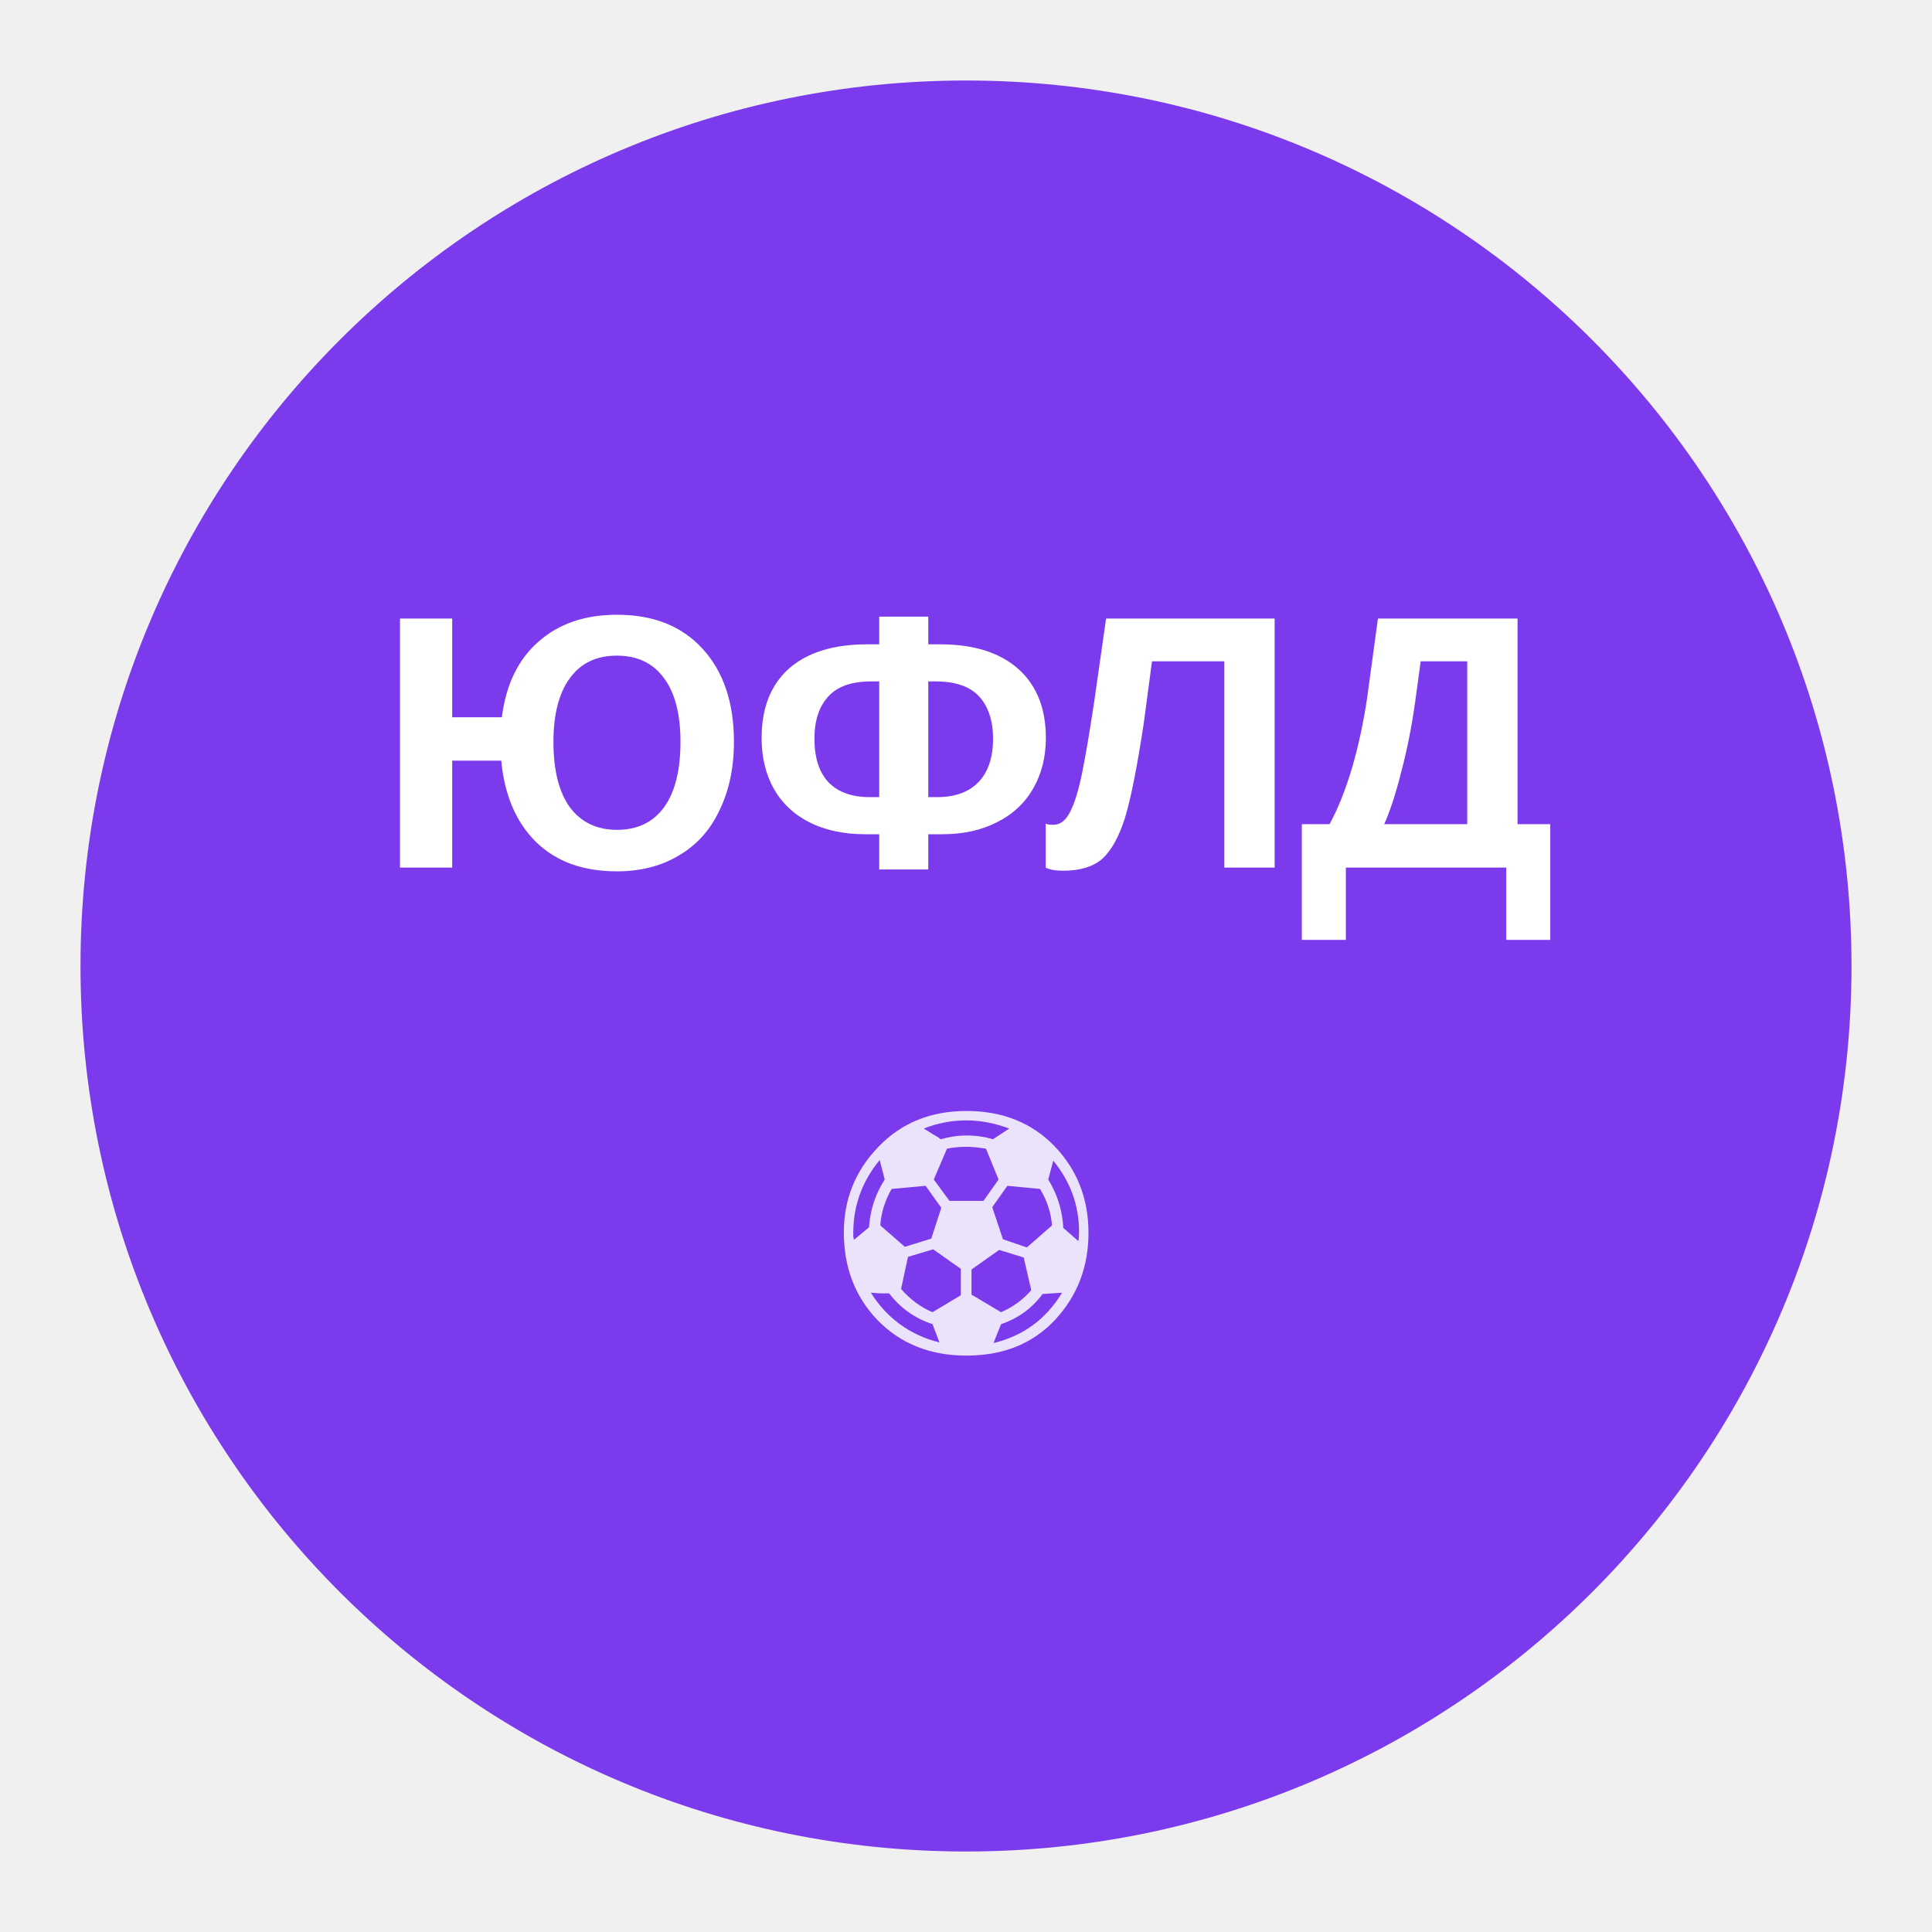
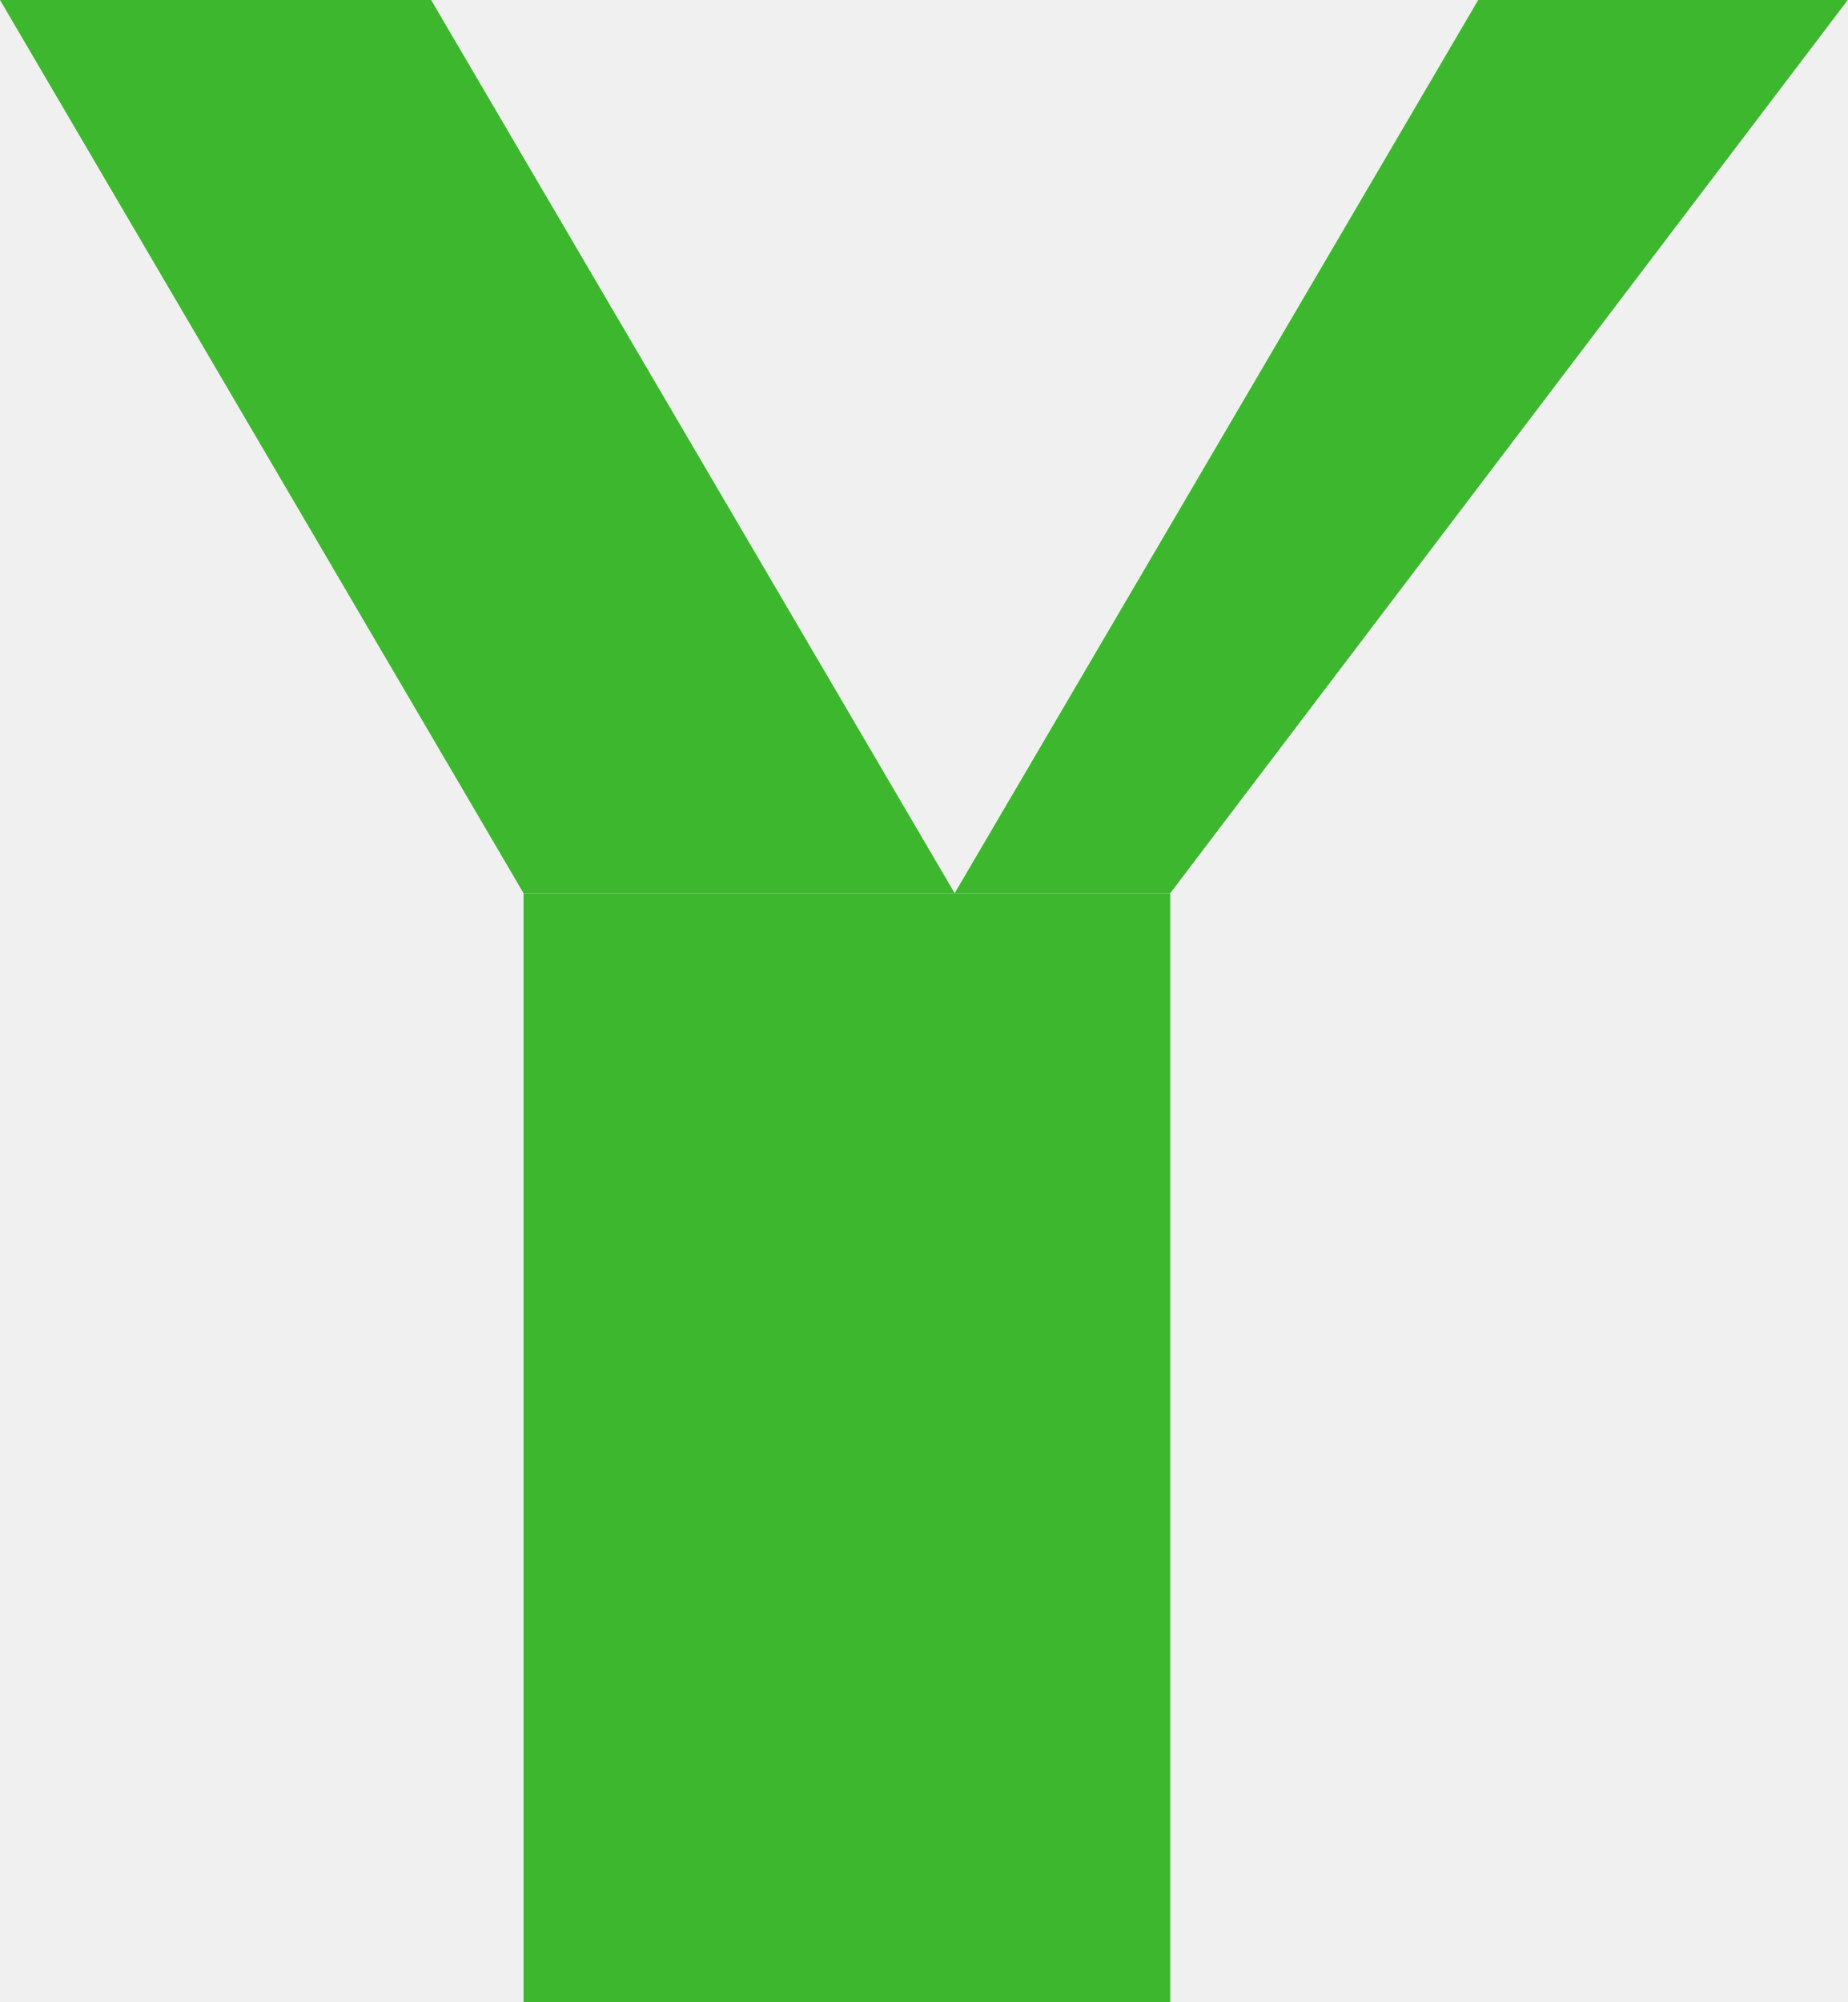
- <svg xmlns="http://www.w3.org/2000/svg" viewBox="0 0 48 48" width="48" height="48">
-   <circle cx="24" cy="24" r="22" fill="#7c3aed" />
-   <text x="24" y="19" font-family="Arial,sans-serif" font-size="9" font-weight="800" fill="white" text-anchor="middle" dominant-baseline="middle">ЮФЛД</text>
-   <text x="24" y="31" font-family="Arial,sans-serif" font-size="8" font-weight="600" fill="rgba(255,255,255,0.85)" text-anchor="middle" dominant-baseline="middle">⚽</text>
+ <svg xmlns="http://www.w3.org/2000/svg" viewBox="0 0 120 130" width="120" height="130">
+   <polygon points="0,0 28,0 62,58 34,58" fill="#3db82e" />
+   <polygon points="120,0 96,0 62,58 76,58" fill="#3db82e" />
+   <polygon points="34,58 76,58 76,130 34,130" fill="#3db82e" />
</svg>
